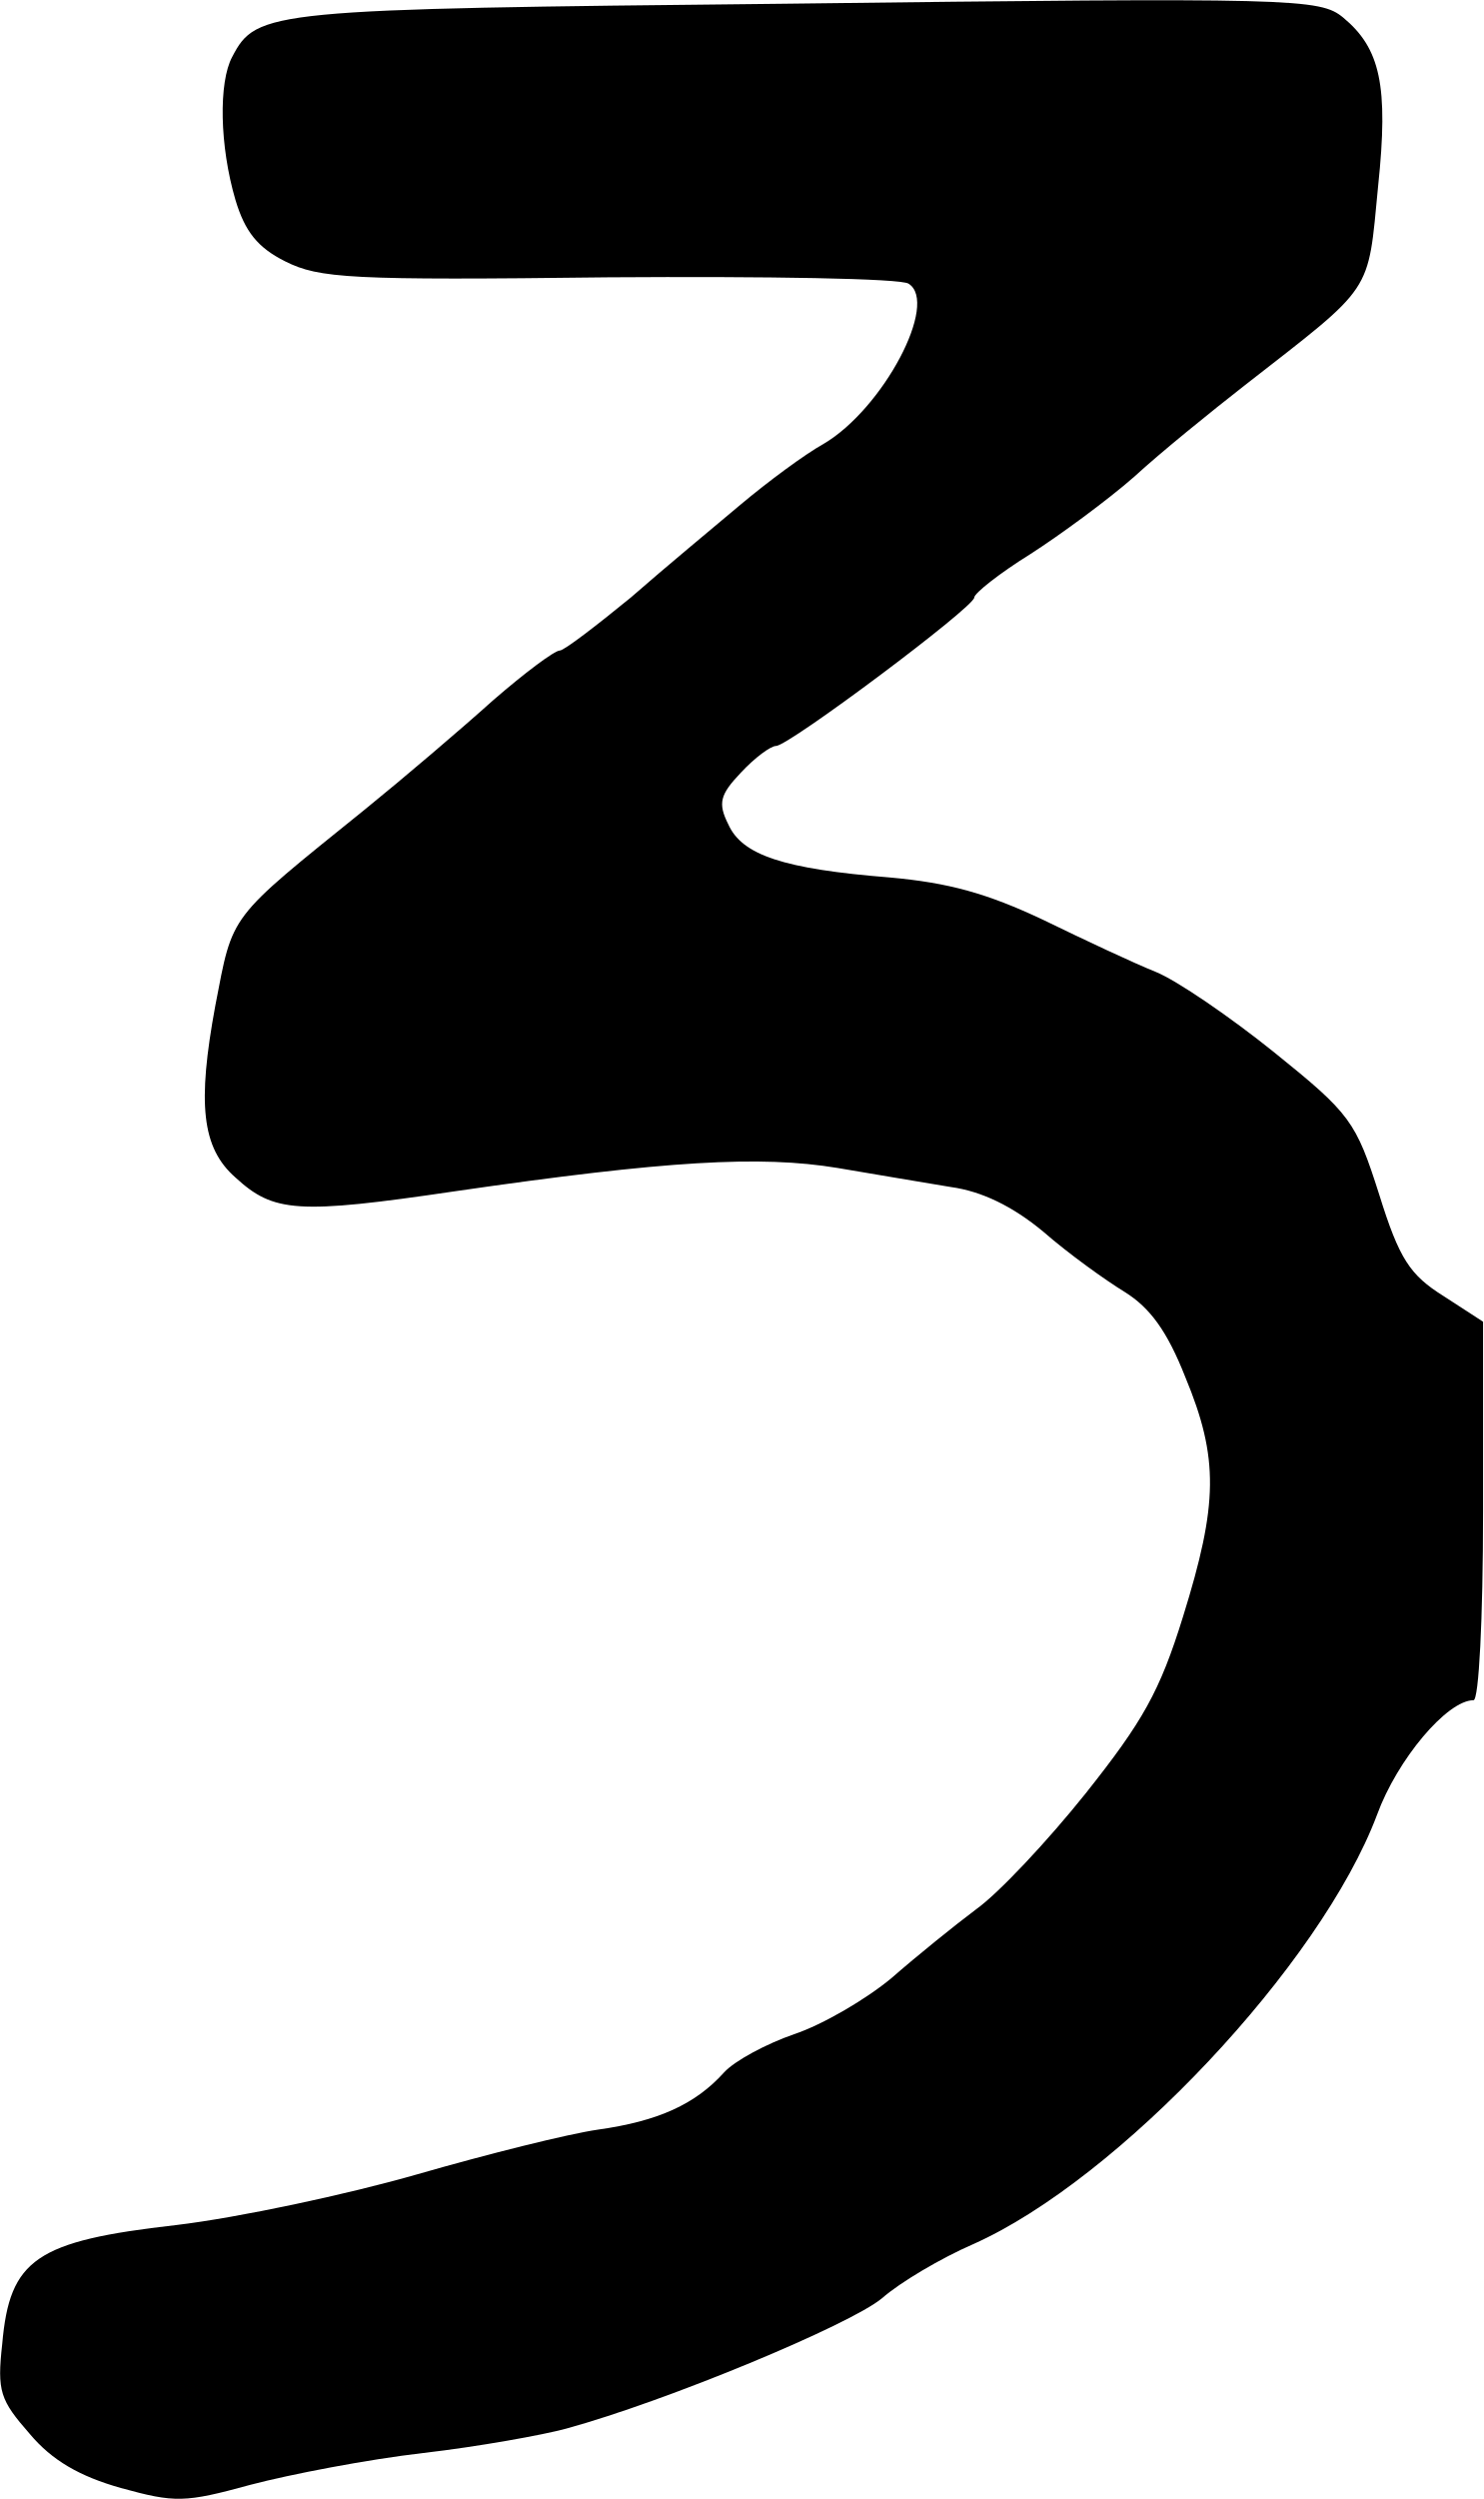
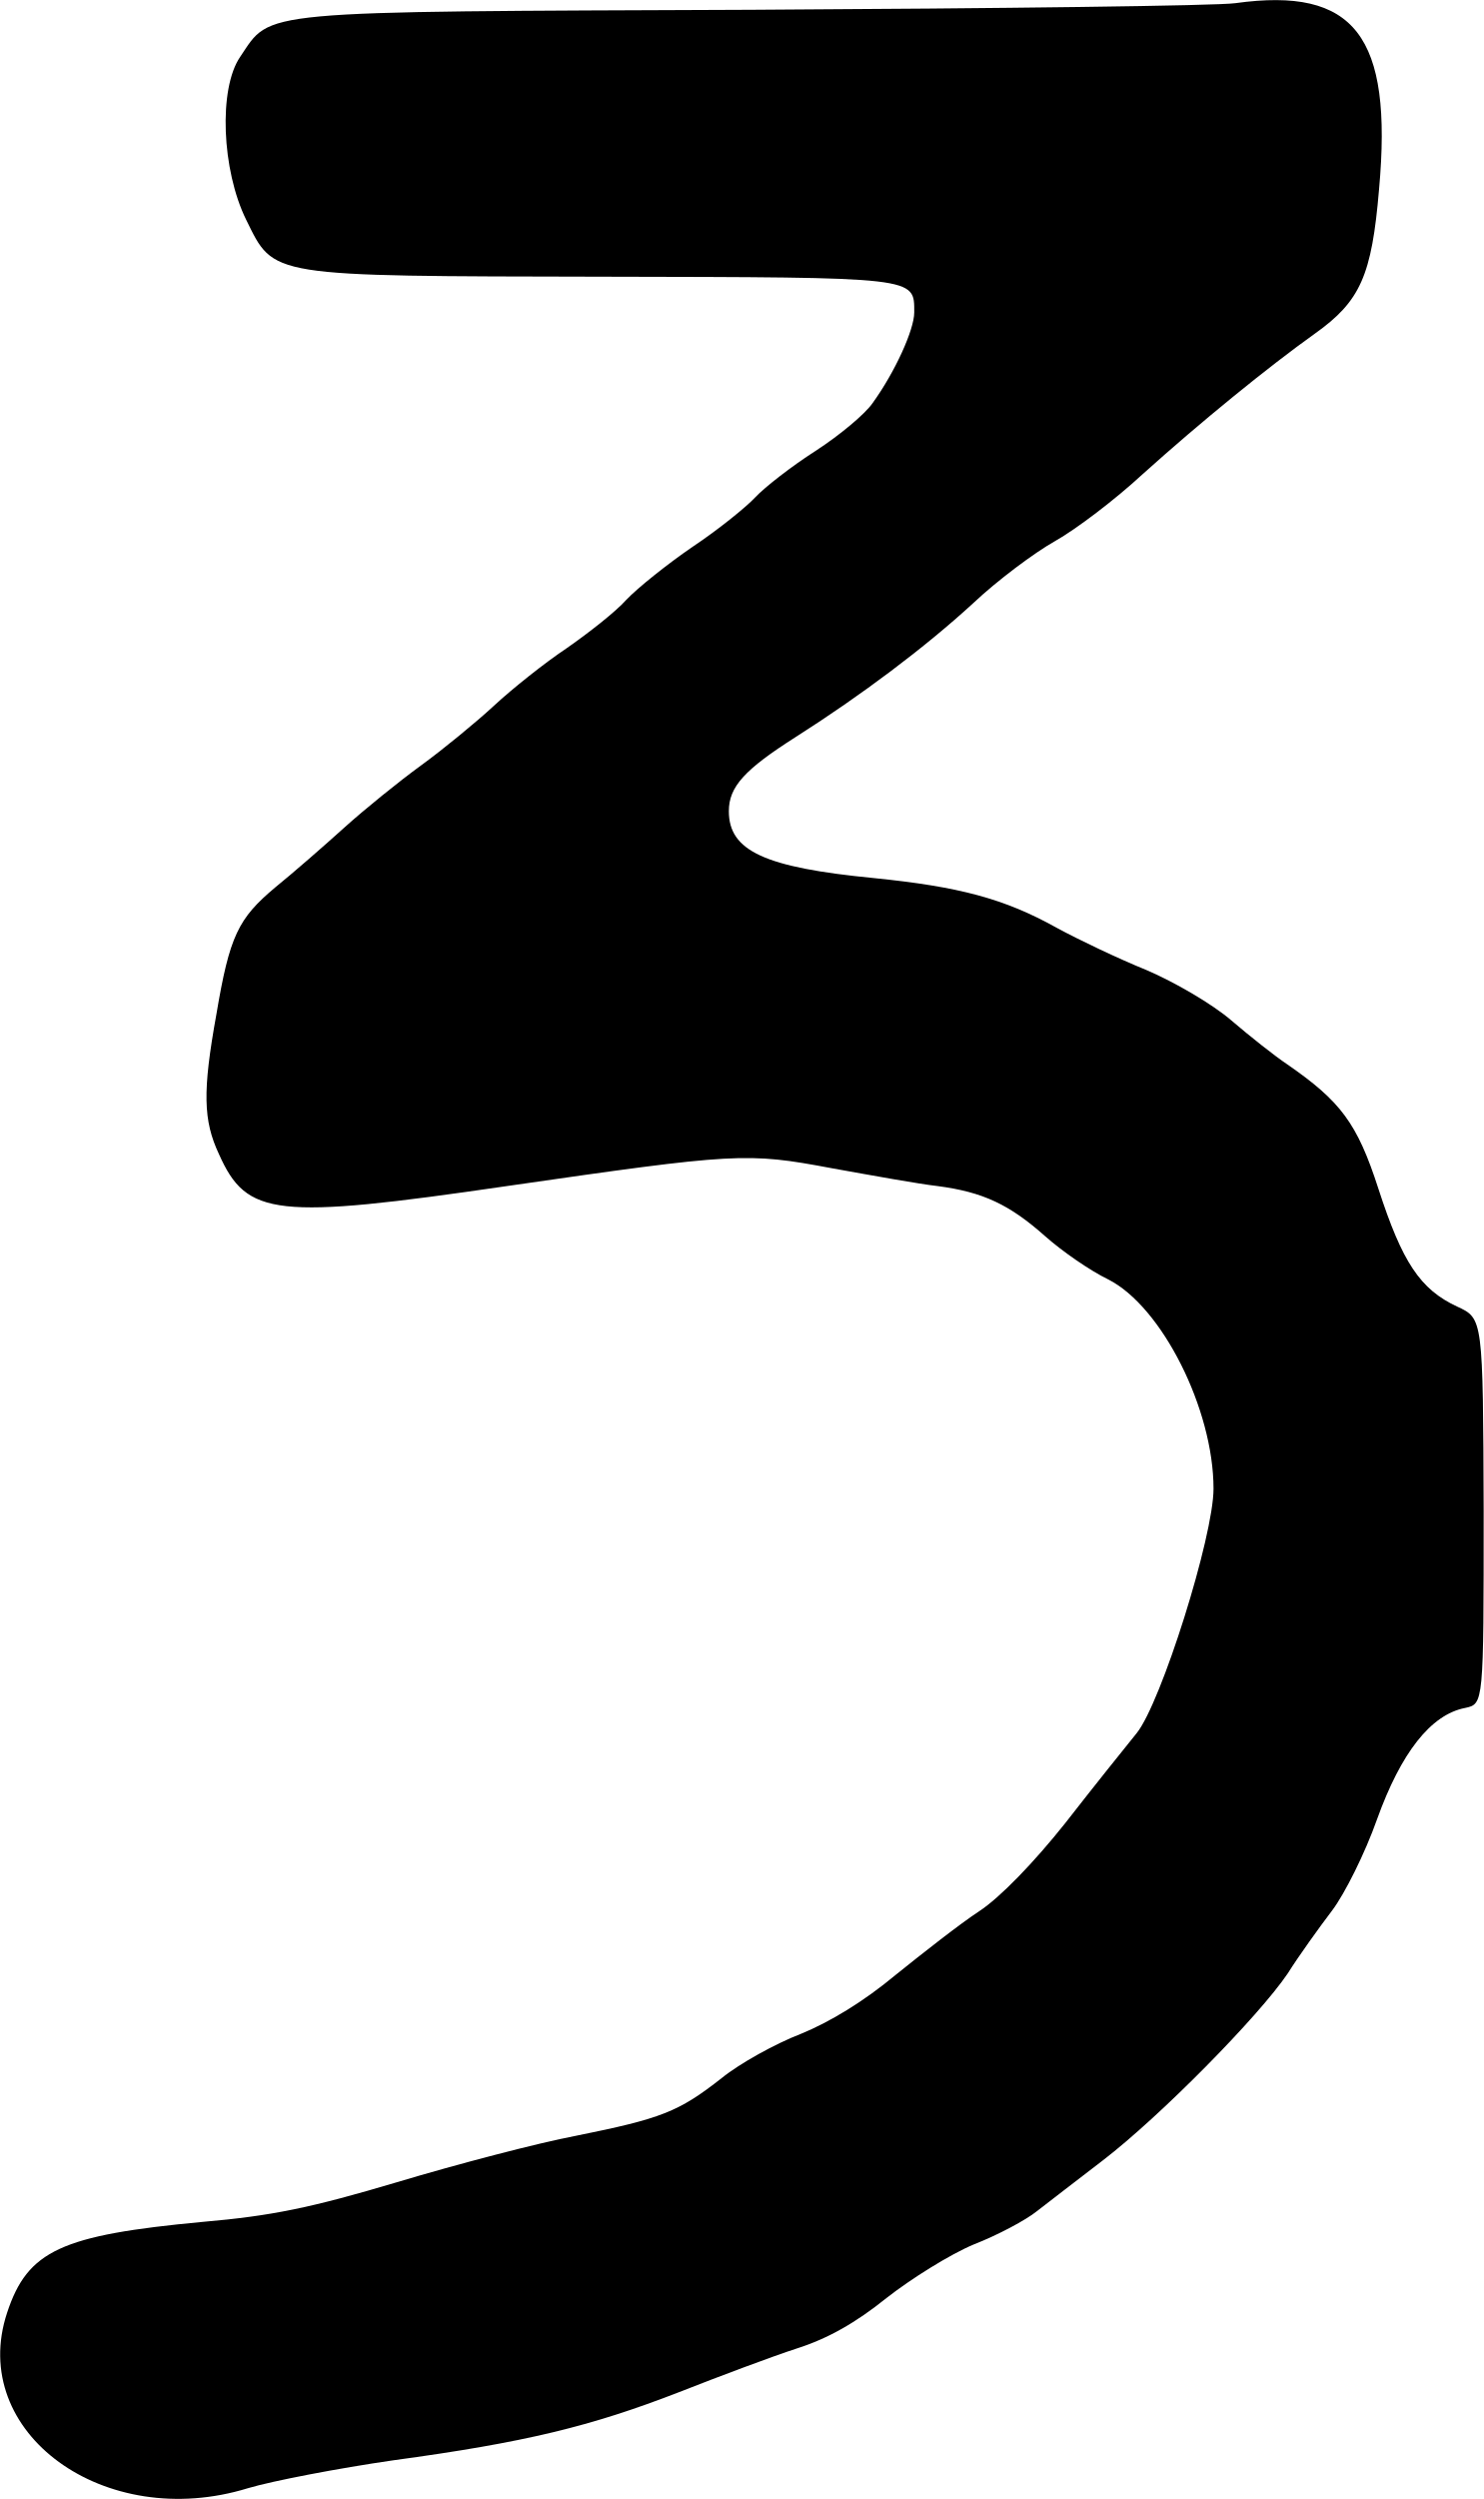
- <svg xmlns="http://www.w3.org/2000/svg" viewBox="0 0 139.911 235.689">
-   <g transform="translate(-10.08939,241.3536) scale(0.1,-0.1)" fill="#000000" stroke="none">
-     <path d="M840 2410 c-486 -5 -497 -6 -520 -50 -13 -24 -12 -84 3 -135 9 -30 21 -45 47 -58 32 -16 61 -18 305 -15 149 1 276 -1 283 -6 29 -18 -24 -118 -80 -151 -18 -10 -53 -36 -78 -57 -25 -21 -72 -60 -104 -88 -33 -27 -63 -50 -67 -50 -5 0 -33 -21 -63 -47 -30 -27 -84 -73 -121 -103 -130 -105 -124 -97 -141 -185 -17 -92 -13 -134 19 -162 36 -33 58 -35 207 -13 200 29 288 34 361 22 35 -6 83 -14 107 -18 29 -4 58 -18 87 -42 24 -21 59 -46 77 -57 24 -15 40 -37 57 -80 32 -77 31 -120 -2 -226 -22 -71 -38 -99 -92 -167 -36 -45 -82 -94 -103 -109 -20 -15 -56 -44 -80 -65 -24 -20 -65 -44 -92 -53 -26 -9 -56 -25 -66 -36 -27 -30 -62 -46 -119 -54 -28 -4 -104 -23 -170 -42 -66 -19 -169 -41 -228 -48 -132 -15 -157 -32 -164 -112 -5 -45 -2 -53 26 -85 21 -25 47 -40 86 -51 51 -14 60 -14 122 3 38 10 111 24 163 30 52 6 113 17 135 23 95 26 268 98 298 123 17 15 56 38 86 51 137 61 328 264 381 405 19 52 66 108 91 108 5 0 9 76 9 178 l0 179 -37 24 c-32 20 -42 35 -61 96 -22 69 -27 76 -99 134 -41 33 -92 68 -112 76 -20 8 -67 30 -106 49 -53 25 -89 35 -145 40 -100 8 -139 21 -152 50 -10 20 -8 28 12 49 13 14 28 25 33 25 12 0 187 131 187 140 0 4 24 23 53 41 28 18 73 51 98 73 25 23 72 61 104 86 123 96 116 85 126 188 10 95 2 130 -33 159 -22 18 -44 19 -528 13z" />
+ <svg xmlns="http://www.w3.org/2000/svg" viewBox="0 0 224.055 377.317">
+   <g transform="translate(-15.92369,386.5783) scale(0.1,-0.1)" fill="#000000" stroke="none">
+     <path d="M2025 3861 c-27 -4 -356 -8 -730 -10 -757 -3 -725 0 -773 -71 -33 -48 -28 -171 9 -246 43 -87 30 -85 539 -86 477 -1 470 0 470 -54 0 -26 -29 -90 -63 -137 -11 -16 -49 -48 -86 -72 -36 -23 -77 -55 -91 -70 -14 -15 -56 -49 -95 -75 -38 -26 -83 -62 -100 -80 -16 -18 -57 -50 -90 -73 -33 -22 -82 -61 -110 -87 -27 -25 -77 -66 -110 -90 -33 -24 -85 -66 -116 -94 -31 -28 -78 -69 -104 -90 -56 -47 -69 -73 -89 -192 -21 -116 -20 -160 4 -211 42 -94 85 -99 435 -48 347 50 362 51 490 27 61 -11 133 -24 160 -27 69 -9 109 -28 163 -76 26 -23 68 -52 95 -65 81 -41 159 -196 159 -316 0 -72 -79 -323 -116 -369 -17 -21 -66 -82 -108 -136 -47 -59 -98 -112 -130 -133 -29 -19 -85 -63 -126 -96 -48 -40 -99 -71 -143 -89 -39 -15 -93 -45 -120 -67 -65 -51 -91 -61 -220 -87 -58 -11 -180 -43 -270 -70 -131 -39 -190 -51 -294 -60 -213 -20 -264 -43 -295 -137 -60 -181 147 -332 364 -265 37 11 136 30 219 42 199 27 298 51 432 103 61 24 141 54 178 66 47 15 89 39 135 76 37 29 96 66 132 81 36 14 79 37 95 50 17 13 62 48 100 77 86 66 235 217 279 282 17 27 48 70 67 95 19 25 50 87 68 138 36 100 81 158 133 168 28 6 28 6 28 297 -1 291 -1 291 -40 309 -56 26 -83 67 -119 178 -32 99 -57 132 -138 188 -18 12 -56 42 -84 66 -29 25 -86 58 -128 76 -42 17 -103 46 -136 64 -79 44 -147 62 -276 75 -165 16 -219 41 -219 101 0 37 24 63 101 112 99 63 195 135 268 202 36 34 92 76 124 94 32 18 91 63 131 100 90 81 191 163 261 213 69 49 86 88 97 218 21 232 -37 306 -217 281z" />
  </g>
</svg>
